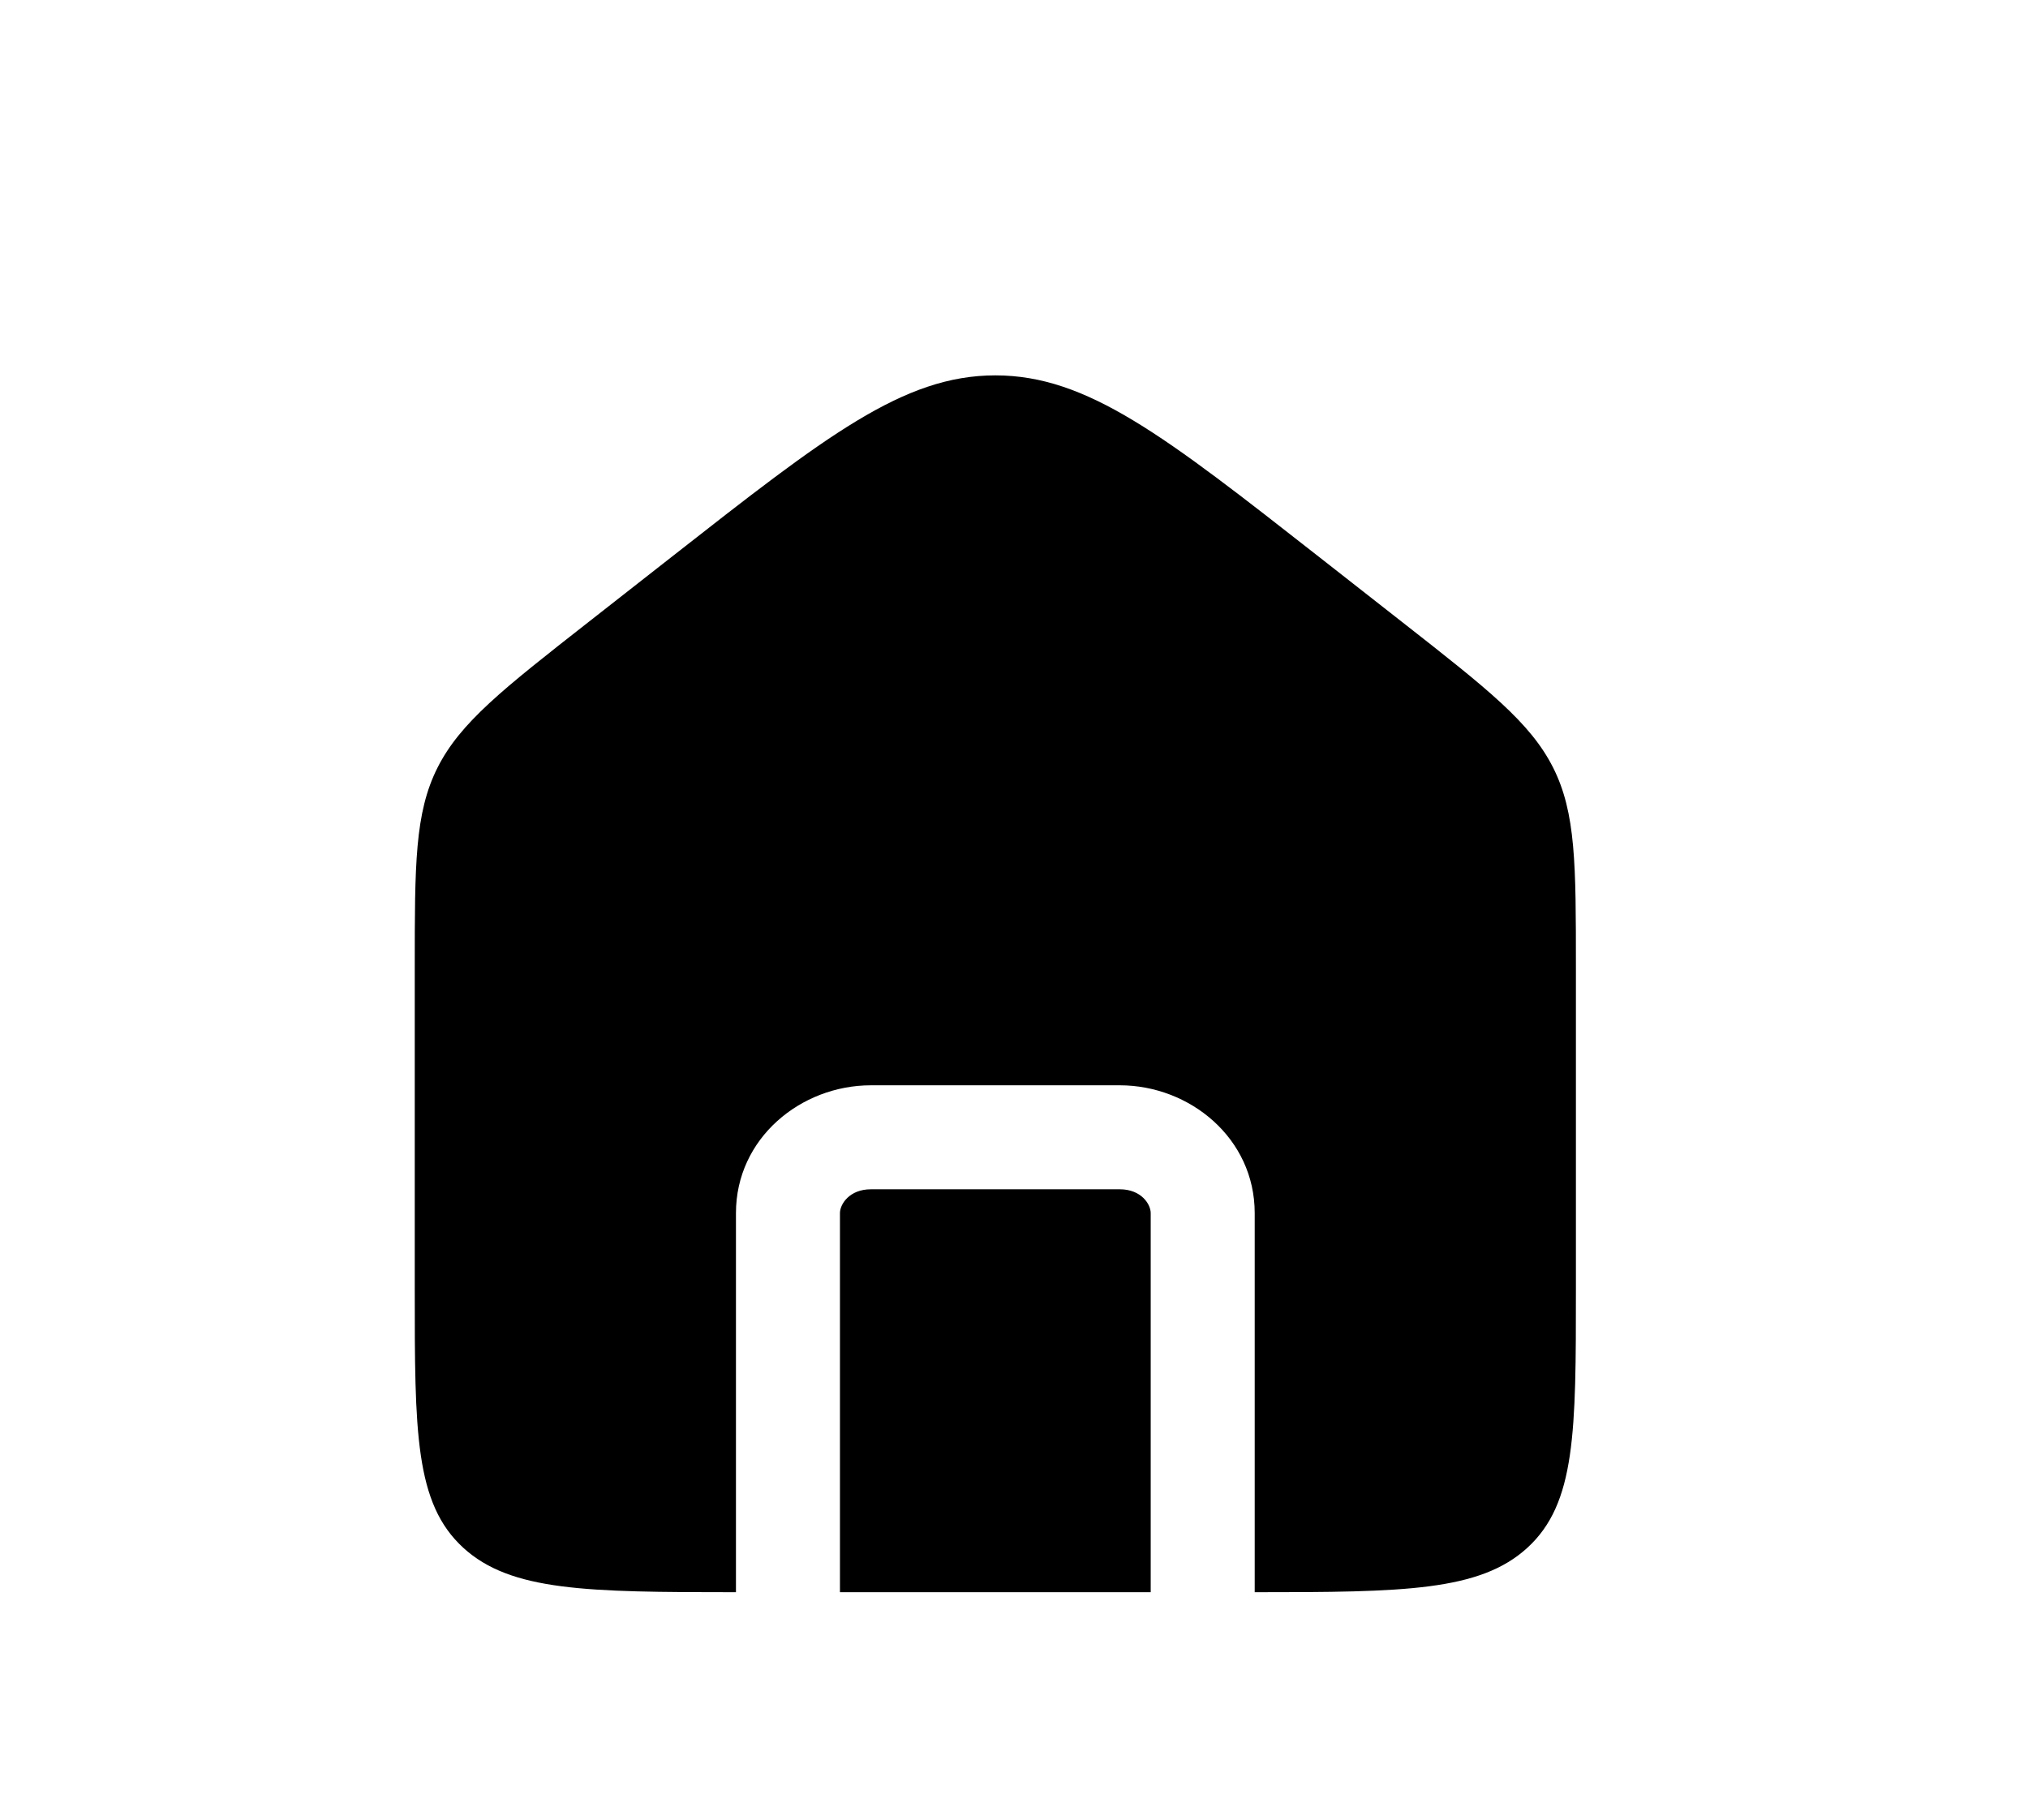
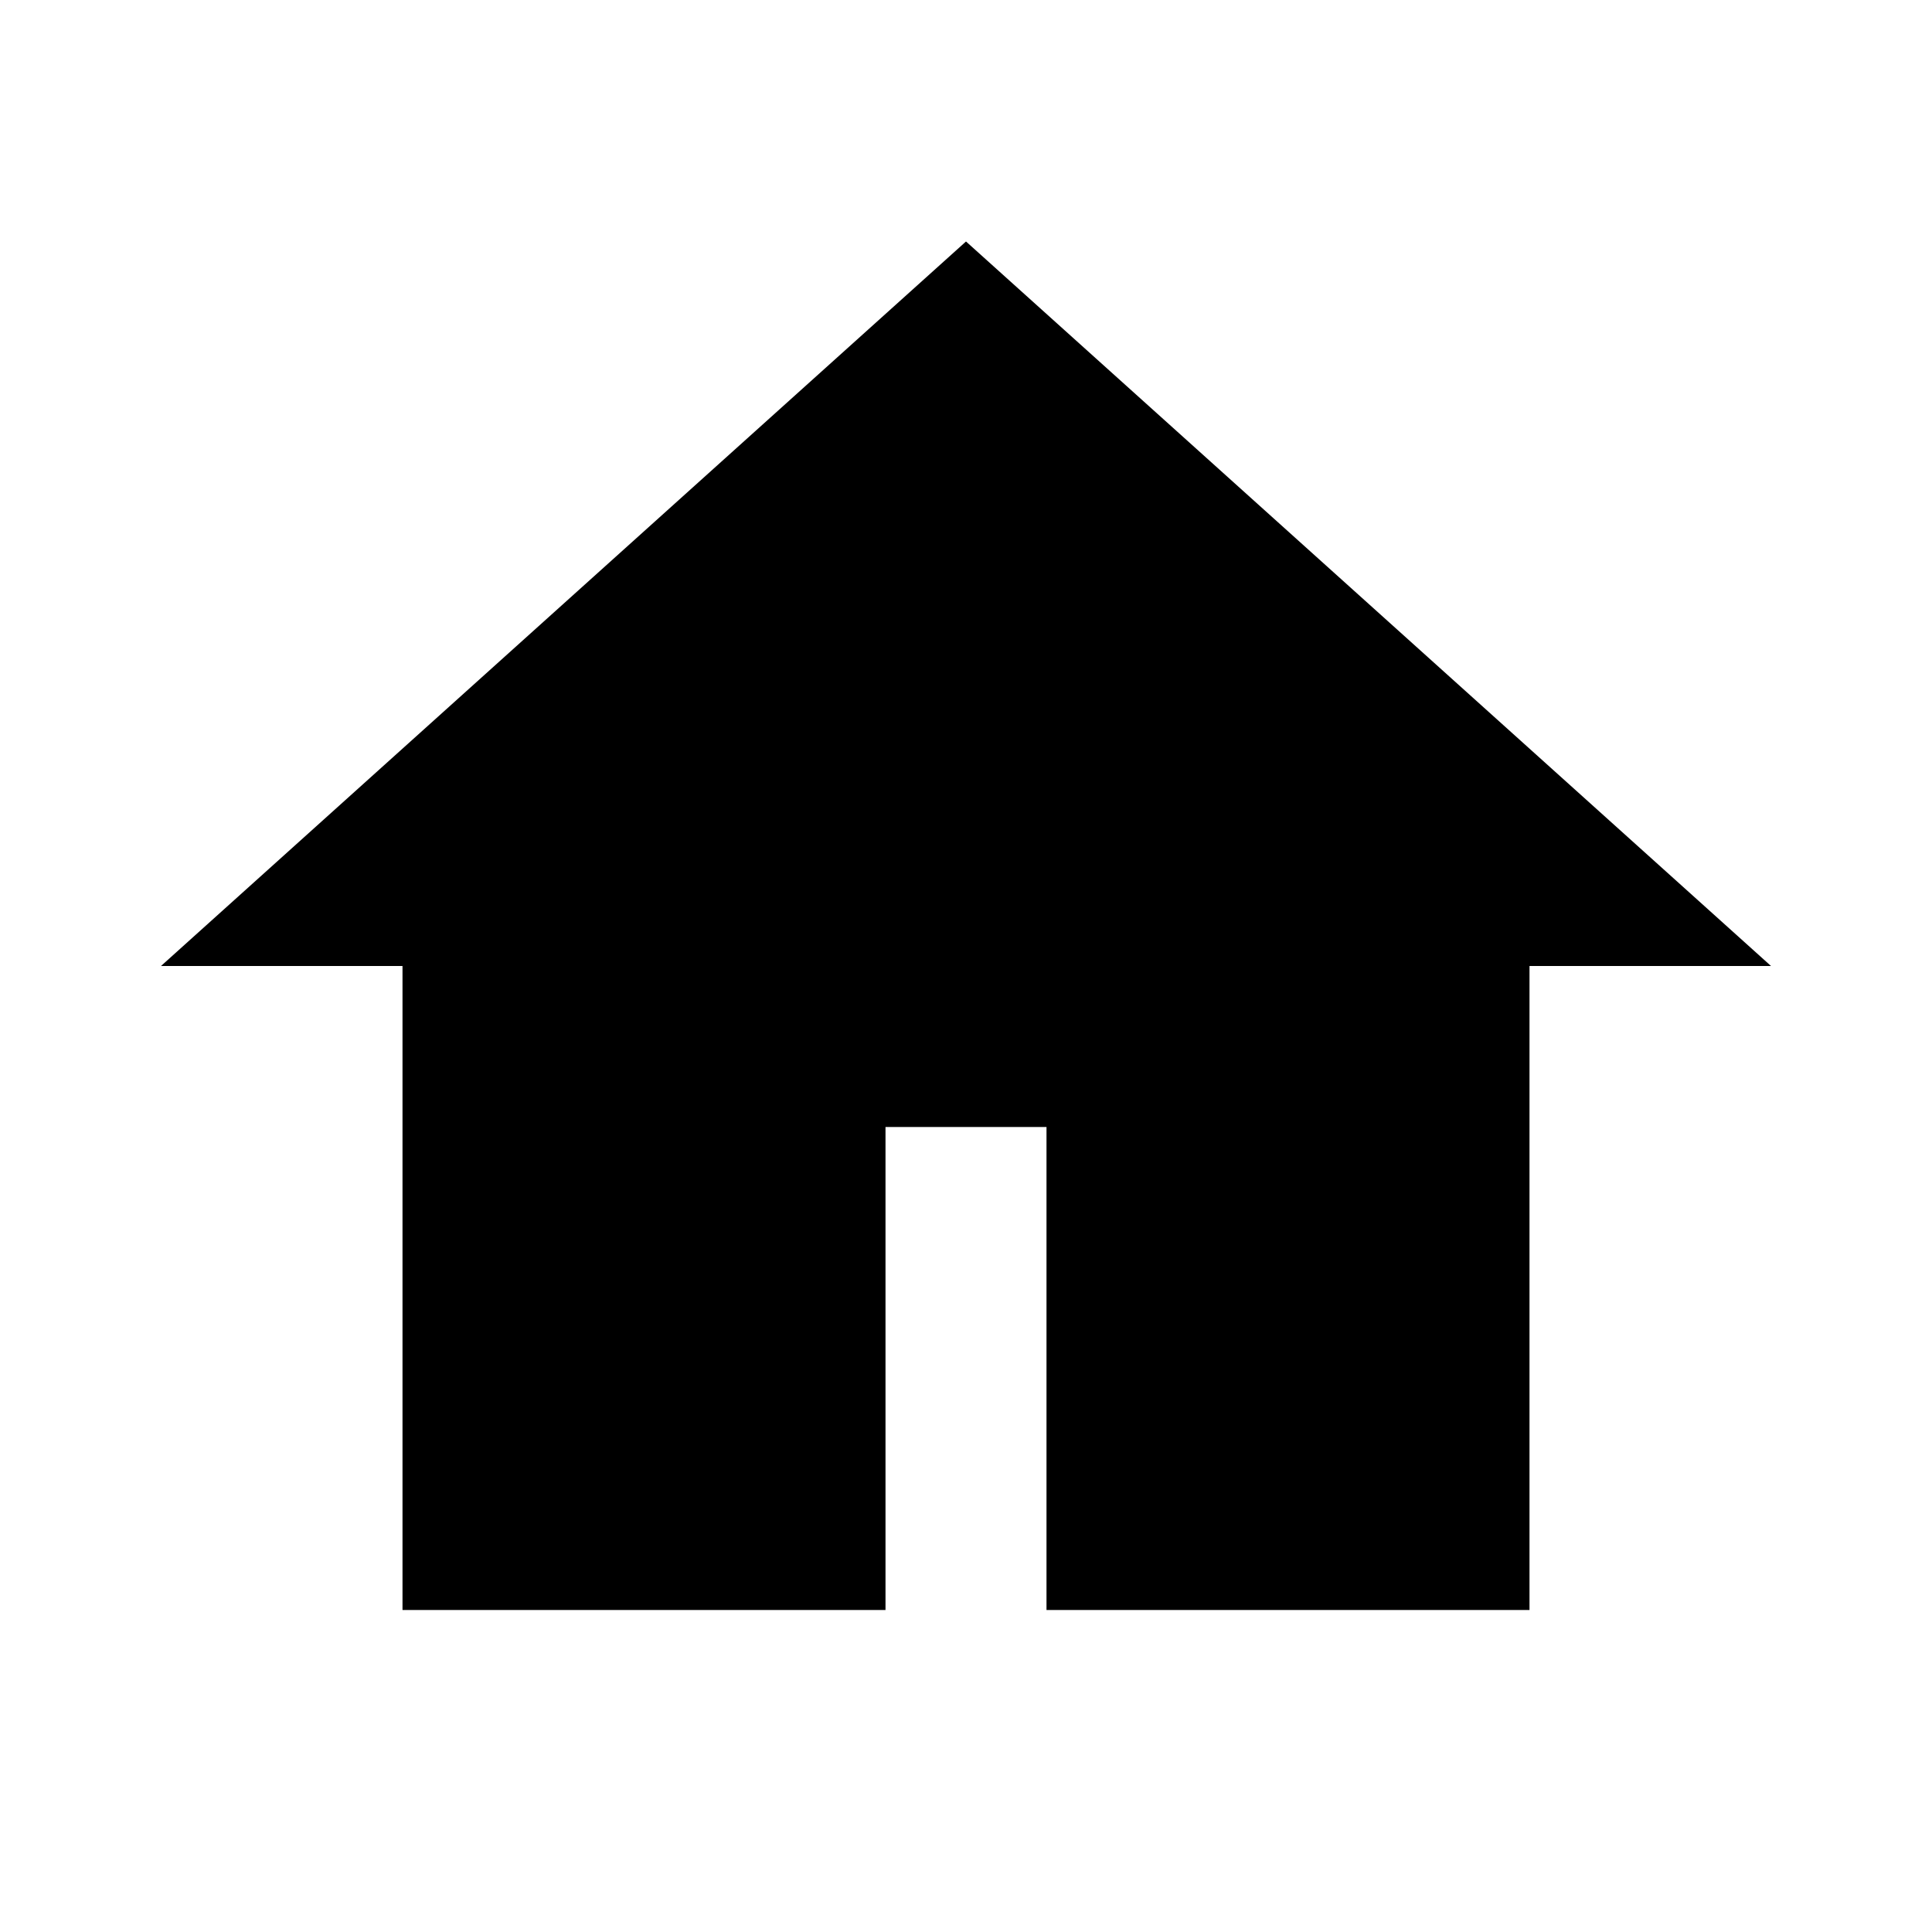
- <svg xmlns="http://www.w3.org/2000/svg" width="39" height="35" viewBox="0 0 39 35" fill="currentColor">
-   <path fill-rule="evenodd" clip-rule="evenodd" d="M8.413 14.767C7.976 15.638 7.976 16.628 7.976 18.608V24.792C7.976 27.541 7.976 28.916 8.91 29.771C9.823 30.605 11.28 30.625 14.153 30.625V23.333C14.153 21.893 15.401 20.875 16.748 20.875H21.534C22.881 20.875 24.129 21.893 24.129 23.333V30.625C27.002 30.625 28.459 30.605 29.372 29.771C30.306 28.916 30.306 27.541 30.306 24.792V18.608C30.306 16.628 30.306 15.638 29.869 14.767C29.431 13.897 28.609 13.253 26.964 11.964L25.369 10.714C22.397 8.385 20.911 7.22 19.141 7.22C17.371 7.22 15.885 8.385 12.913 10.714L11.318 11.964C9.673 13.253 8.851 13.897 8.413 14.767ZM22.129 30.625V23.333C22.129 23.163 21.948 22.875 21.534 22.875H16.748C16.334 22.875 16.153 23.163 16.153 23.333V30.625H22.129Z" />
+ <svg xmlns="http://www.w3.org/2000/svg" width="24" height="24" viewBox="0 0 24 24" fill="none">
+   <path d="M12 5.69L17 10.19V18H15V12H9V18H7V10.19L12 5.69ZM12 3L2 12H5V20H11V14H13V20H19V12H22" fill="black" />
+   <path d="M7 10L12 5.5L17 10V18H15V12H9V18.5H7V10Z" fill="black" />
+   <path fill-rule="evenodd" clip-rule="evenodd" d="M12 4.827L17.5 9.777V18.5H14.5V12.5H9.5V19H6.5V9.777L12 4.827ZM7.5 10.223V18H8.5V11.5H15.5V17.5H16.5V10.223L12 6.173L7.5 10.223Z" fill="black" />
</svg>
